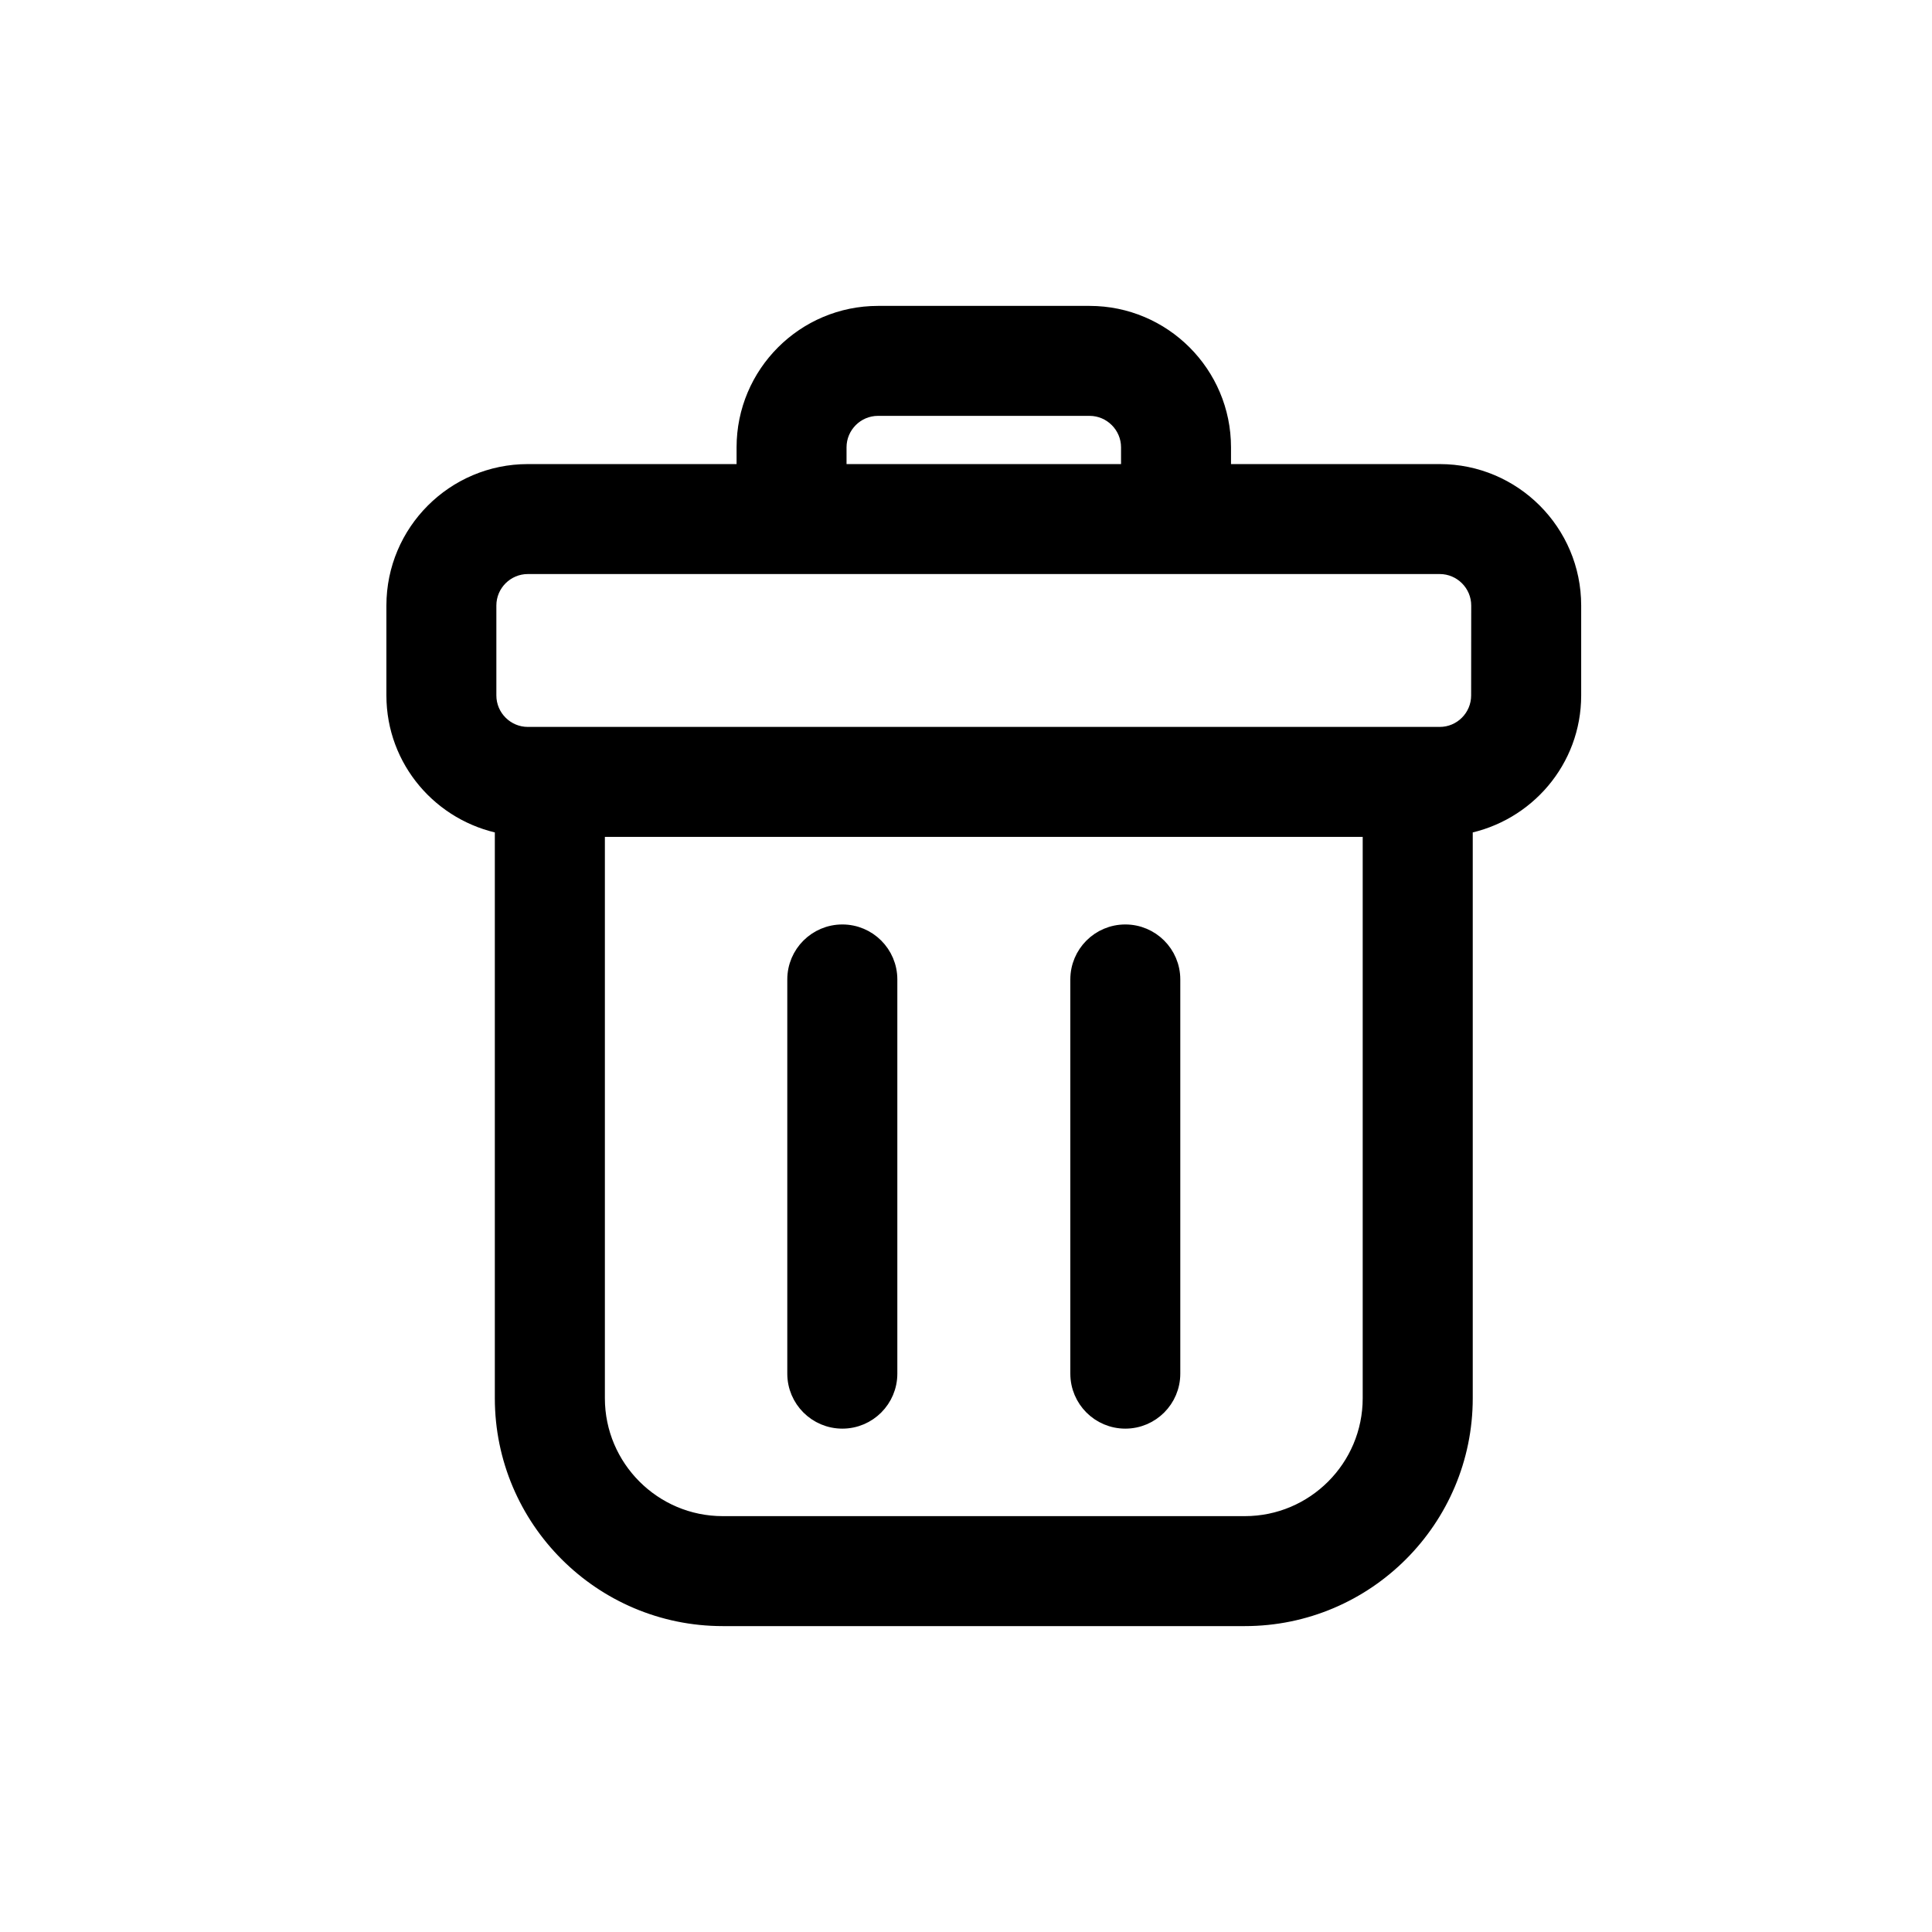
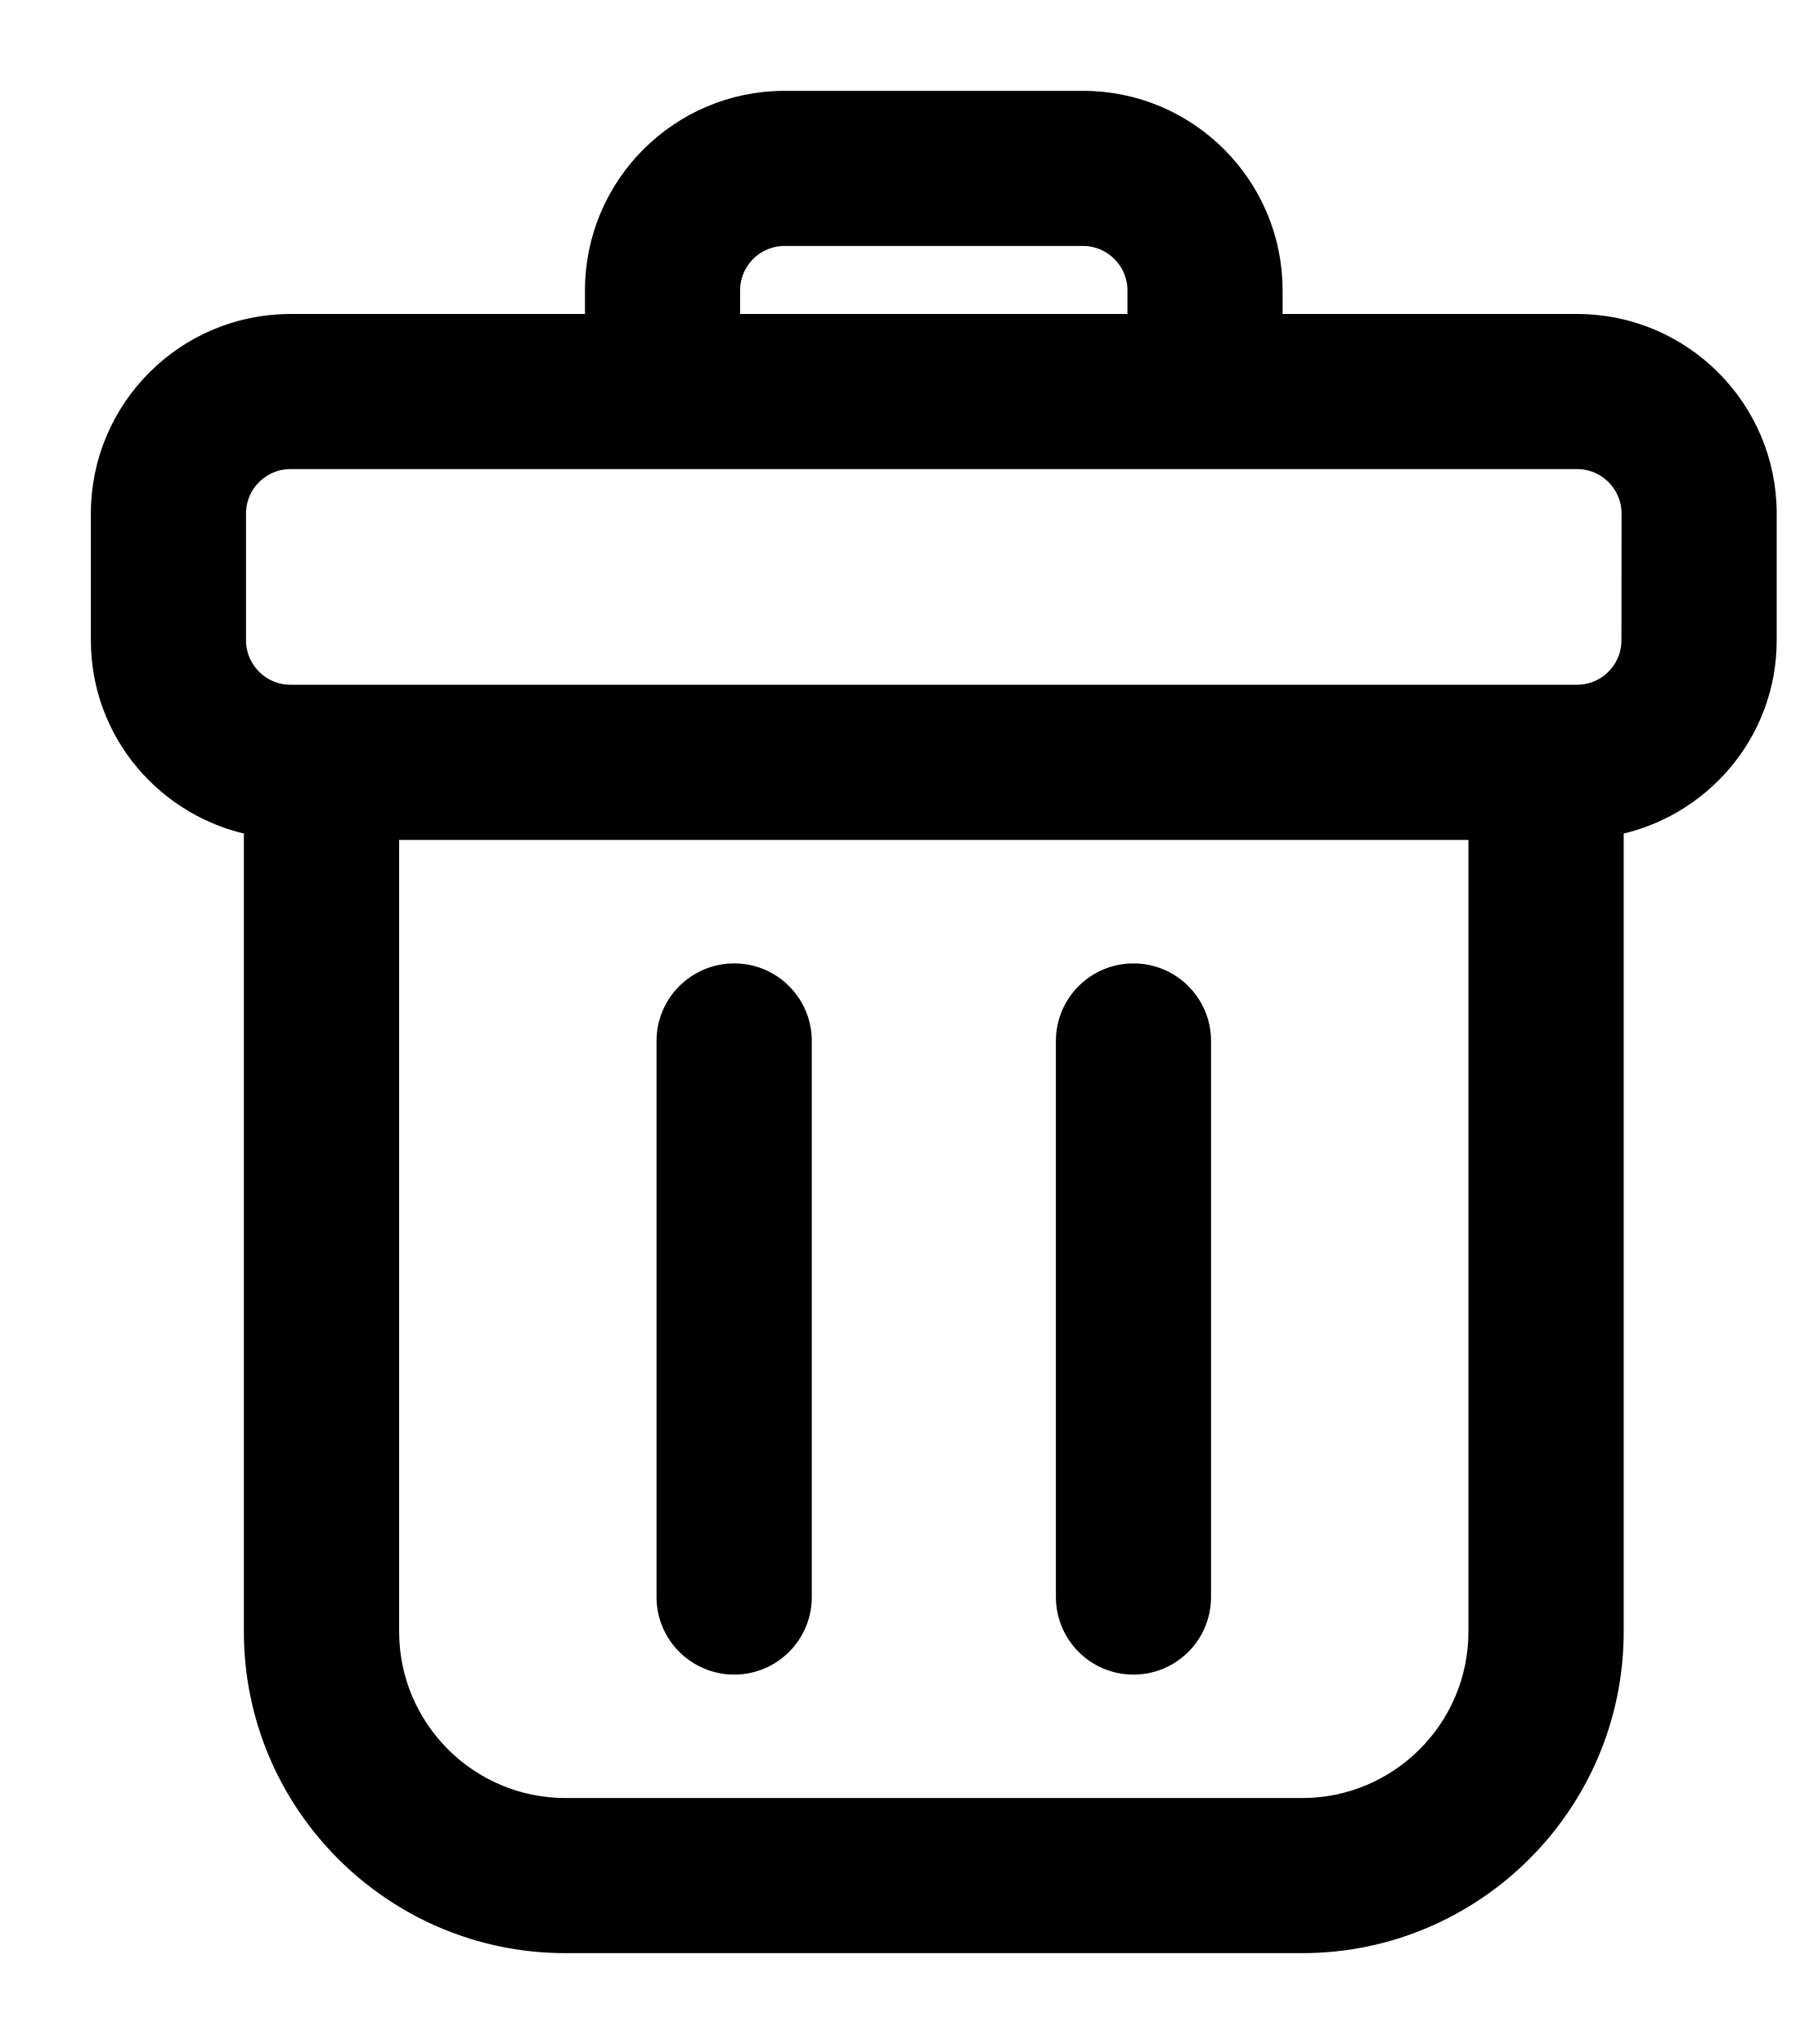
- <svg xmlns="http://www.w3.org/2000/svg" width="24" height="24" viewBox="0 0 24 24" fill="none">
-   <g id="Frame 5332530">
-     <g id="Group">
-       <path id="Vector" d="M10.416 5.557V5.557C10.416 5.287 10.636 5.066 10.907 5.066H13.535C13.805 5.066 14.026 5.287 14.026 5.557V5.865H10.416L10.416 5.557ZM18.375 8.639V8.639C18.375 8.91 18.155 9.13 17.885 9.13H6.557C6.287 9.13 6.066 8.91 6.066 8.639V7.522C6.066 7.251 6.287 7.031 6.557 7.031H17.885C18.155 7.031 18.376 7.251 18.376 7.522C18.376 7.522 18.376 7.522 18.376 7.522L18.375 8.639ZM17.885 5.865H15.192V5.557C15.192 4.643 14.449 3.9 13.535 3.9H10.907C9.993 3.9 9.25 4.643 9.25 5.557V5.865H6.557C5.643 5.865 4.9 6.608 4.9 7.522V8.639C4.9 9.447 5.482 10.114 6.247 10.26V17.369C6.247 18.875 7.472 20.1 8.978 20.1H15.464C16.97 20.1 18.195 18.875 18.195 17.369V10.26C18.959 10.114 19.542 9.447 19.542 8.639V7.522C19.542 6.608 18.799 5.865 17.885 5.865ZM15.464 18.934H8.978C8.116 18.934 7.414 18.232 7.414 17.369V10.296H17.028V17.369C17.028 18.232 16.327 18.934 15.464 18.934Z" fill="currentColor" stroke="currentColor" stroke-width="0.2" />
-       <path id="Vector_2" d="M10.464 11.584C10.142 11.584 9.88 11.845 9.88 12.167V17.064C9.88 17.386 10.142 17.647 10.464 17.647C10.786 17.647 11.047 17.386 11.047 17.064V12.167C11.047 11.845 10.786 11.584 10.464 11.584Z" fill="currentColor" stroke="currentColor" stroke-width="0.2" />
-       <path id="Vector_3" d="M13.979 11.584C13.657 11.584 13.396 11.845 13.396 12.167V17.064C13.396 17.386 13.657 17.647 13.979 17.647C14.301 17.647 14.562 17.386 14.562 17.064V12.167C14.562 11.845 14.301 11.584 13.979 11.584Z" fill="currentColor" stroke="currentColor" stroke-width="0.2" />
-     </g>
-   </g>
+ <svg xmlns="http://www.w3.org/2000/svg" width="16" height="18" viewBox="0 0 16 18" fill="none">
+   <path d="M6.416 2.557V2.557C6.416 2.287 6.636 2.066 6.907 2.066H9.535C9.805 2.066 10.026 2.287 10.026 2.557V2.865H6.416L6.416 2.557ZM14.375 5.639V5.639C14.375 5.91 14.155 6.13 13.885 6.13H2.557C2.287 6.13 2.066 5.91 2.066 5.639V4.522C2.066 4.251 2.287 4.031 2.557 4.031H13.885C14.155 4.031 14.376 4.251 14.376 4.522C14.376 4.522 14.376 4.522 14.376 4.522L14.375 5.639ZM13.885 2.865H11.192V2.557C11.192 1.643 10.449 0.9 9.535 0.9H6.907C5.993 0.9 5.25 1.643 5.25 2.557V2.865H2.557C1.643 2.865 0.9 3.608 0.9 4.522V5.639C0.9 6.447 1.482 7.114 2.247 7.26V14.369C2.247 15.875 3.472 17.1 4.978 17.1H11.464C12.97 17.1 14.195 15.875 14.195 14.369V7.26C14.959 7.114 15.542 6.447 15.542 5.639V4.522C15.542 3.608 14.799 2.865 13.885 2.865ZM11.464 15.934H4.978C4.116 15.934 3.414 15.232 3.414 14.369V7.297H13.028V14.369C13.028 15.232 12.327 15.934 11.464 15.934Z" fill="currentColor" stroke="currentColor" stroke-width="0.2" />
+   <path d="M6.464 8.584C6.142 8.584 5.88 8.845 5.88 9.167V14.064C5.88 14.386 6.142 14.647 6.464 14.647C6.786 14.647 7.047 14.386 7.047 14.064V9.167C7.047 8.845 6.786 8.584 6.464 8.584Z" fill="currentColor" stroke="currentColor" stroke-width="0.2" />
+   <path d="M9.979 8.584C9.657 8.584 9.396 8.845 9.396 9.167V14.064C9.396 14.386 9.657 14.647 9.979 14.647C10.301 14.647 10.562 14.386 10.562 14.064V9.167C10.562 8.845 10.301 8.584 9.979 8.584Z" fill="currentColor" stroke="currentColor" stroke-width="0.2" />
</svg>
